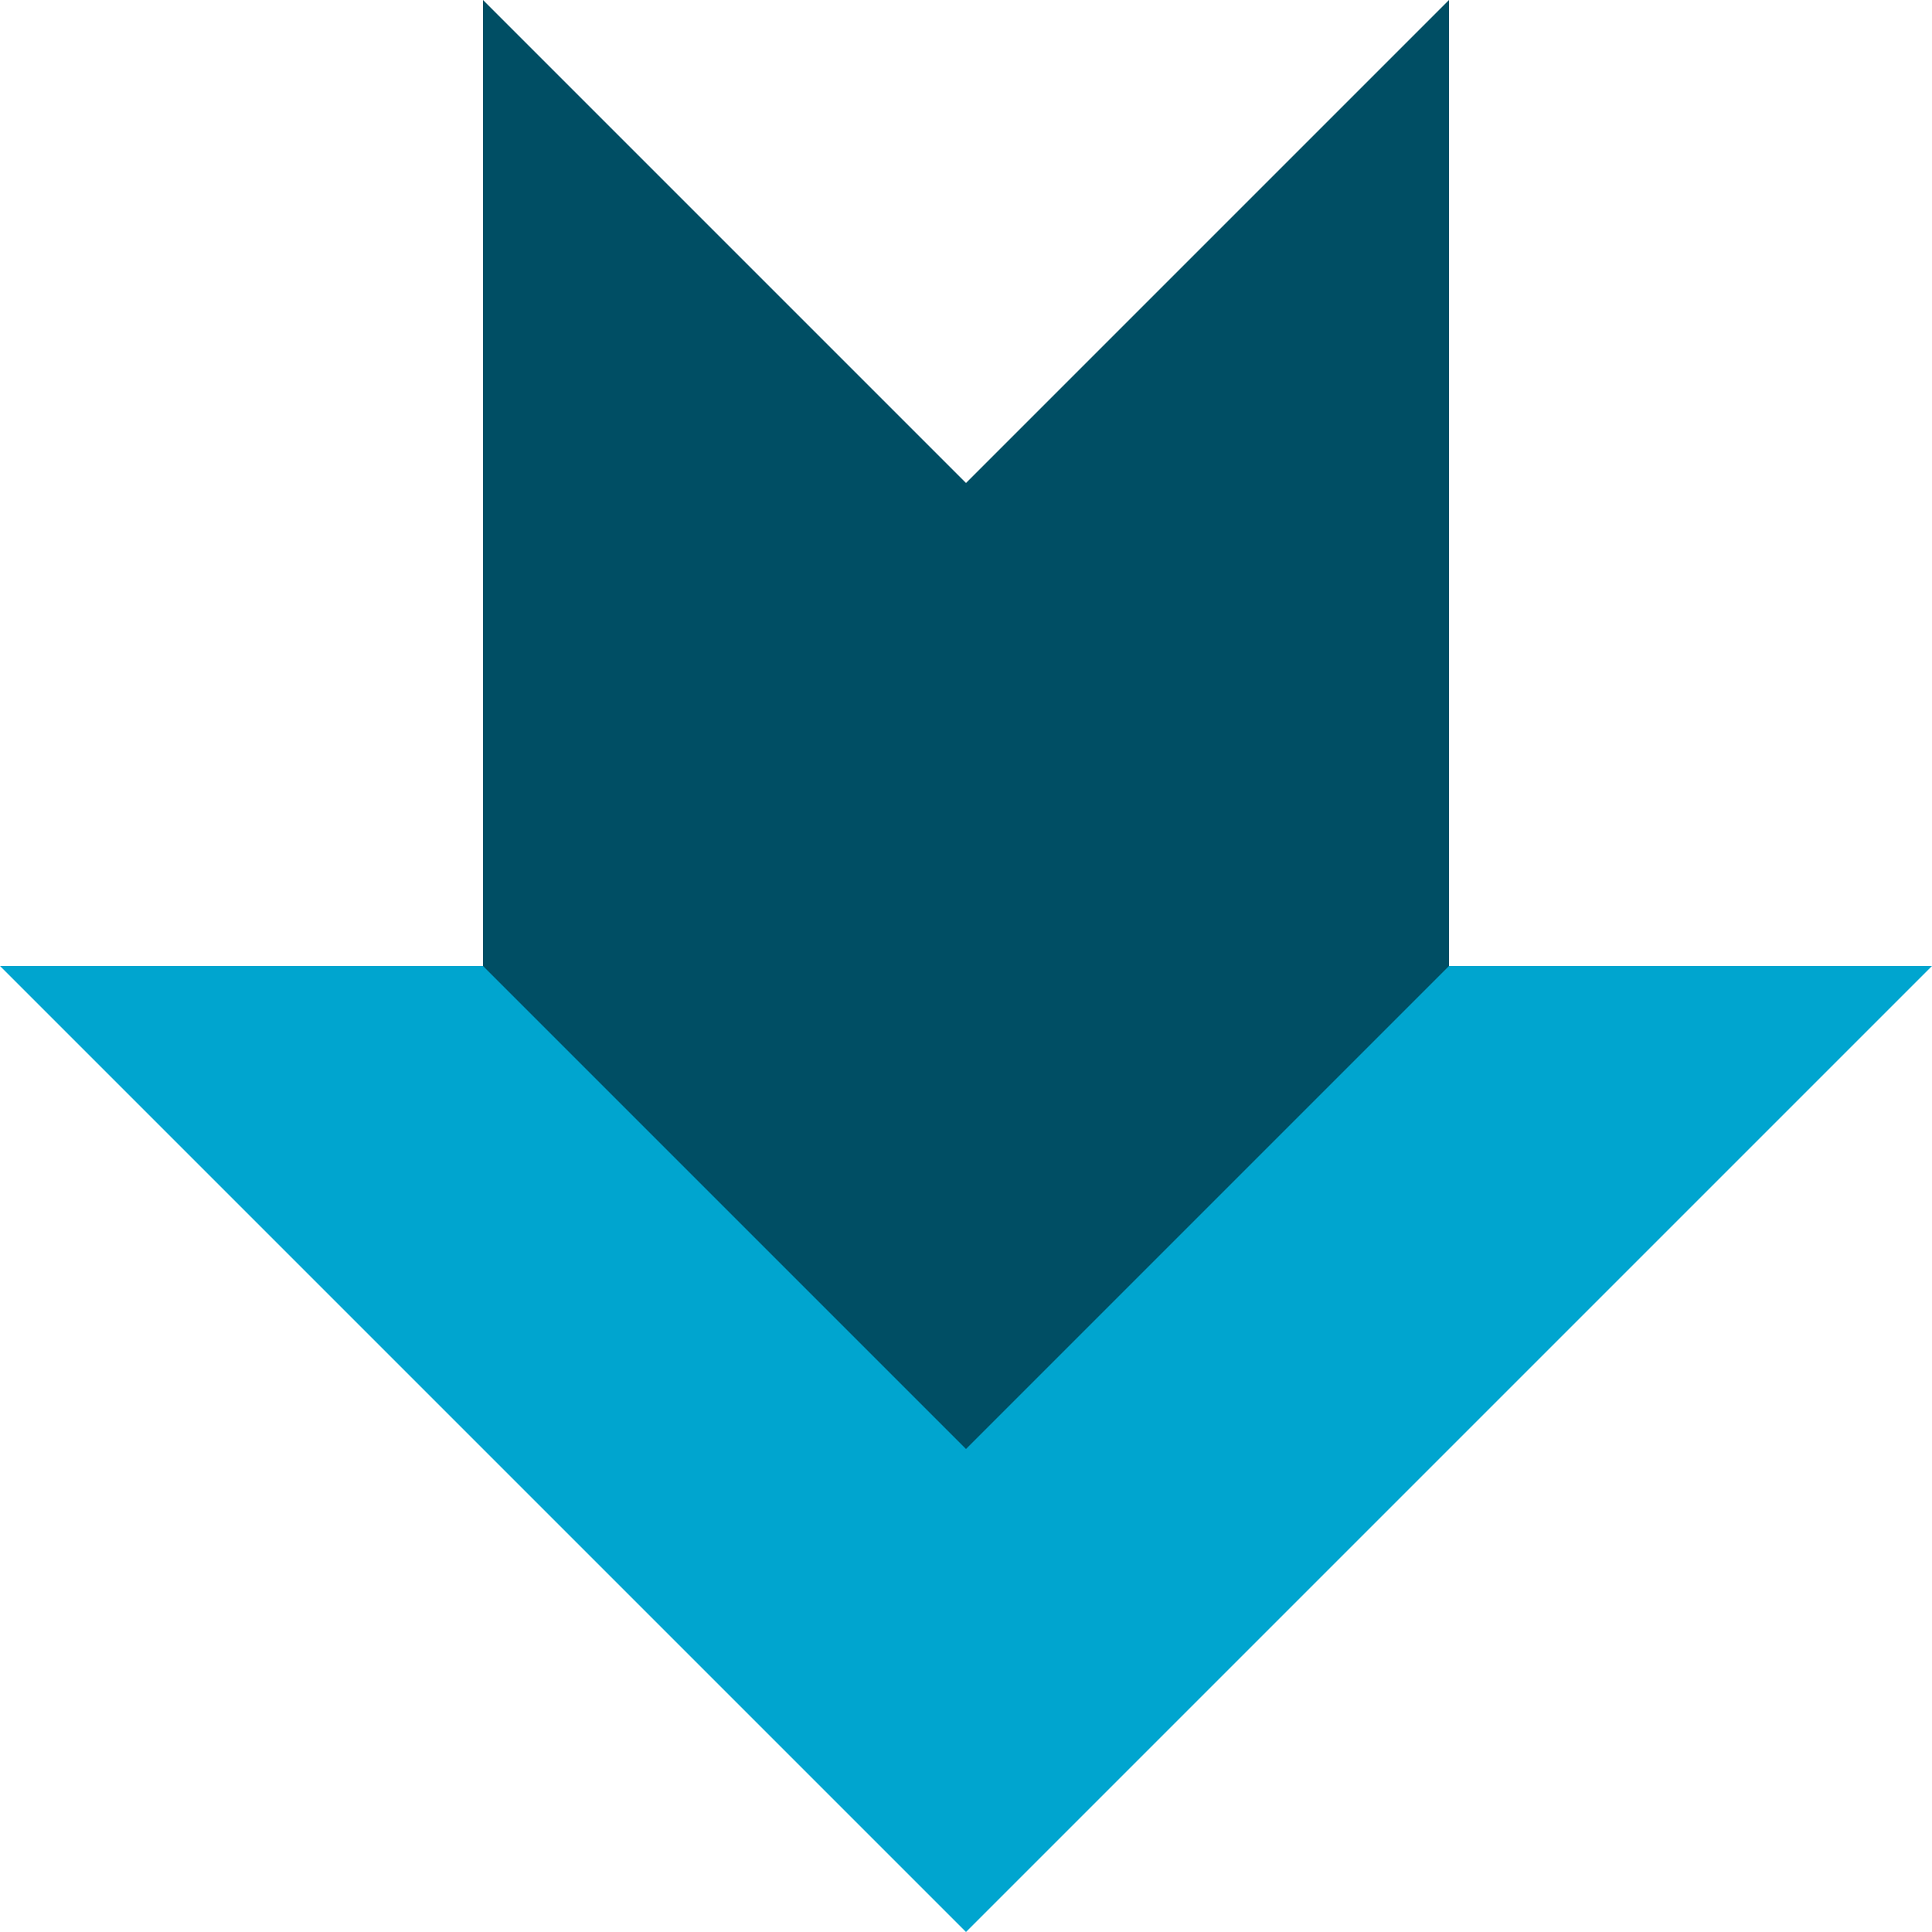
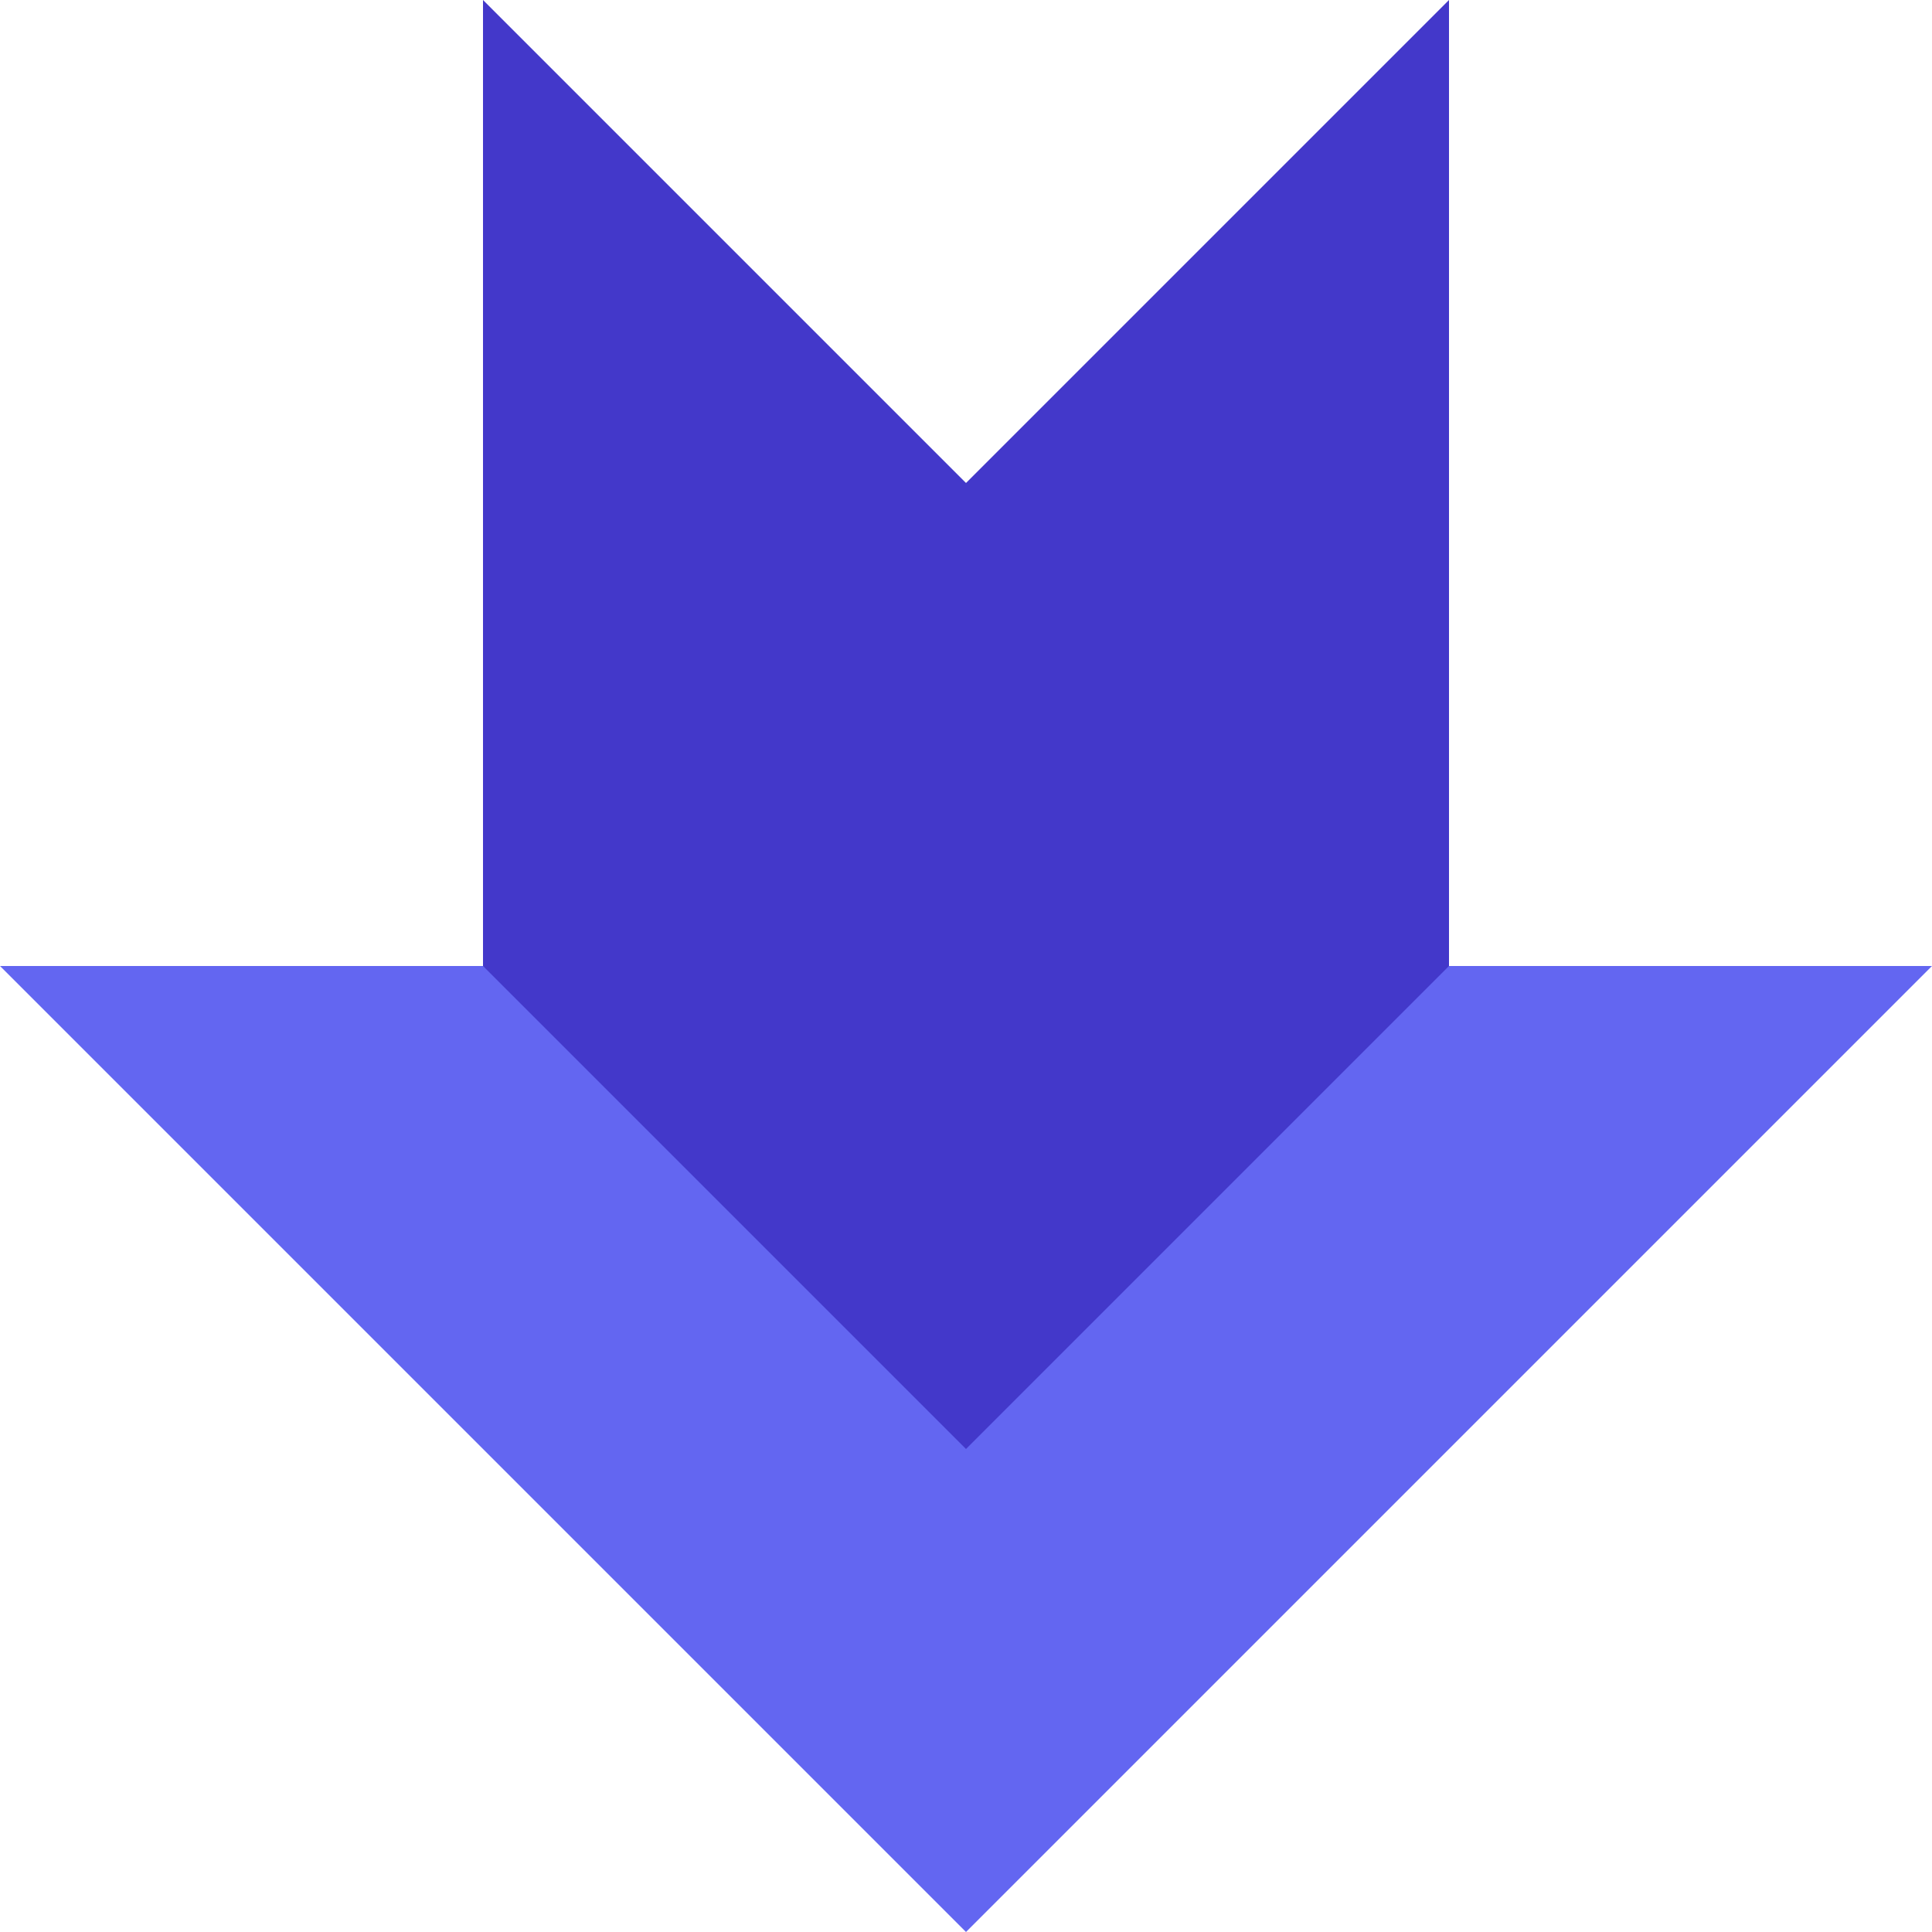
<svg xmlns="http://www.w3.org/2000/svg" version="1.1" viewBox="0.0 0.0 3840.0 3840.0" fill="none" stroke="none" stroke-linecap="square" stroke-miterlimit="10">
  <clipPath id="p.0">
    <path d="m0 0l3840.0 0l0 3840.0l-3840.0 0l0 -3840.0z" clip-rule="nonzero" />
  </clipPath>
  <g clip-path="url(#p.0)">
    <path fill="#000000" fill-opacity="0.0" d="m0 0l3840.0 0l0 3840.0l-3840.0 0z" fill-rule="evenodd" />
-     <path fill="#00a5cf" d="m3840.0 1920.0l-1920.0 1920.0l-1920.0 -1920.0z" fill-rule="evenodd" />
-     <path fill="#004e64" d="m960.0 1920.0l0 0l0 -960.0l1920.0 0l0 960.0l0 0l-960.0 960.0z" fill-rule="evenodd" />
-     <path fill="#004e64" d="m960.0 0l960.0 960.0l-960.0 960.0z" fill-rule="evenodd" />
-     <path fill="#004e64" d="m2880.0 1920.0l-960.0 -960.0l960.0 -960.0z" fill-rule="evenodd" />
+     <path fill="#6366f1" d="m3840.0 1920.0l-1920.0 1920.0l-1920.0 -1920.0z" fill-rule="evenodd" />
+     <path fill="#4338ca" d="m960.0 1920.0l0 0l0 -960.0l1920.0 0l0 960.0l0 0l-960.0 960.0z" fill-rule="evenodd" />
+     <path fill="#4338ca" d="m960.0 0l960.0 960.0l-960.0 960.0z" fill-rule="evenodd" />
+     <path fill="#4338ca" d="m2880.0 1920.0l-960.0 -960.0l960.0 -960.0z" fill-rule="evenodd" />
  </g>
</svg>
